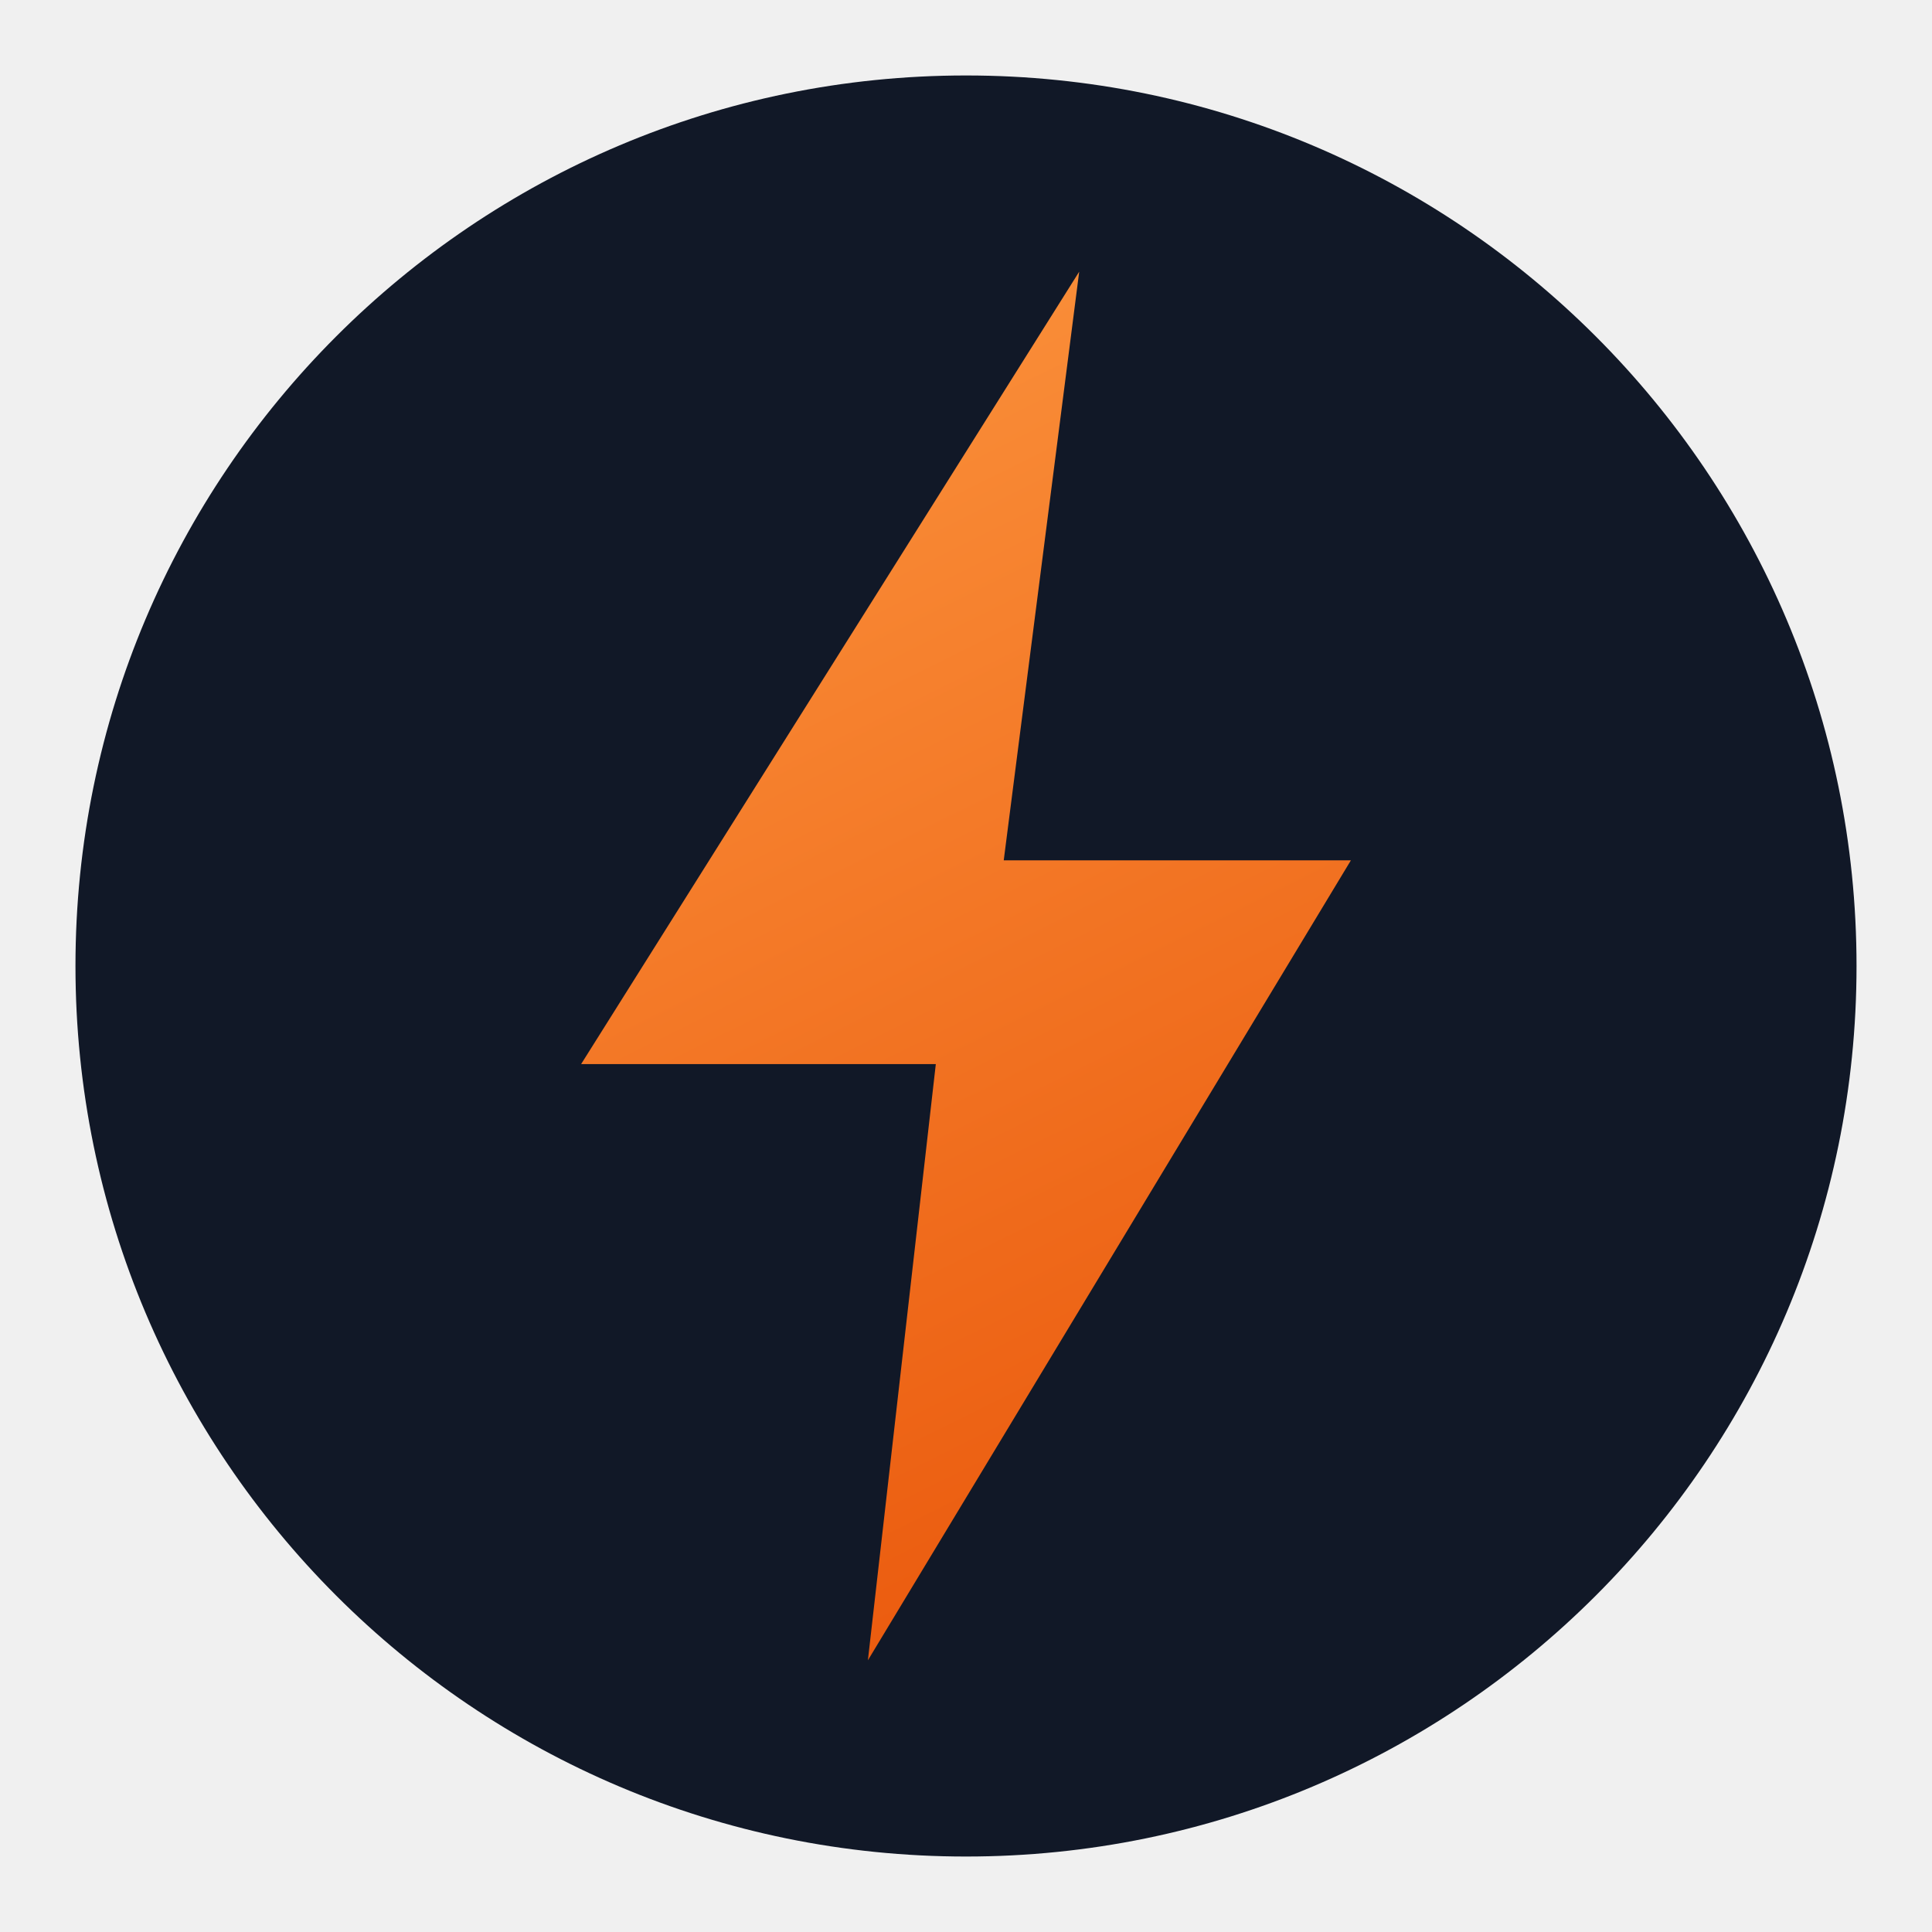
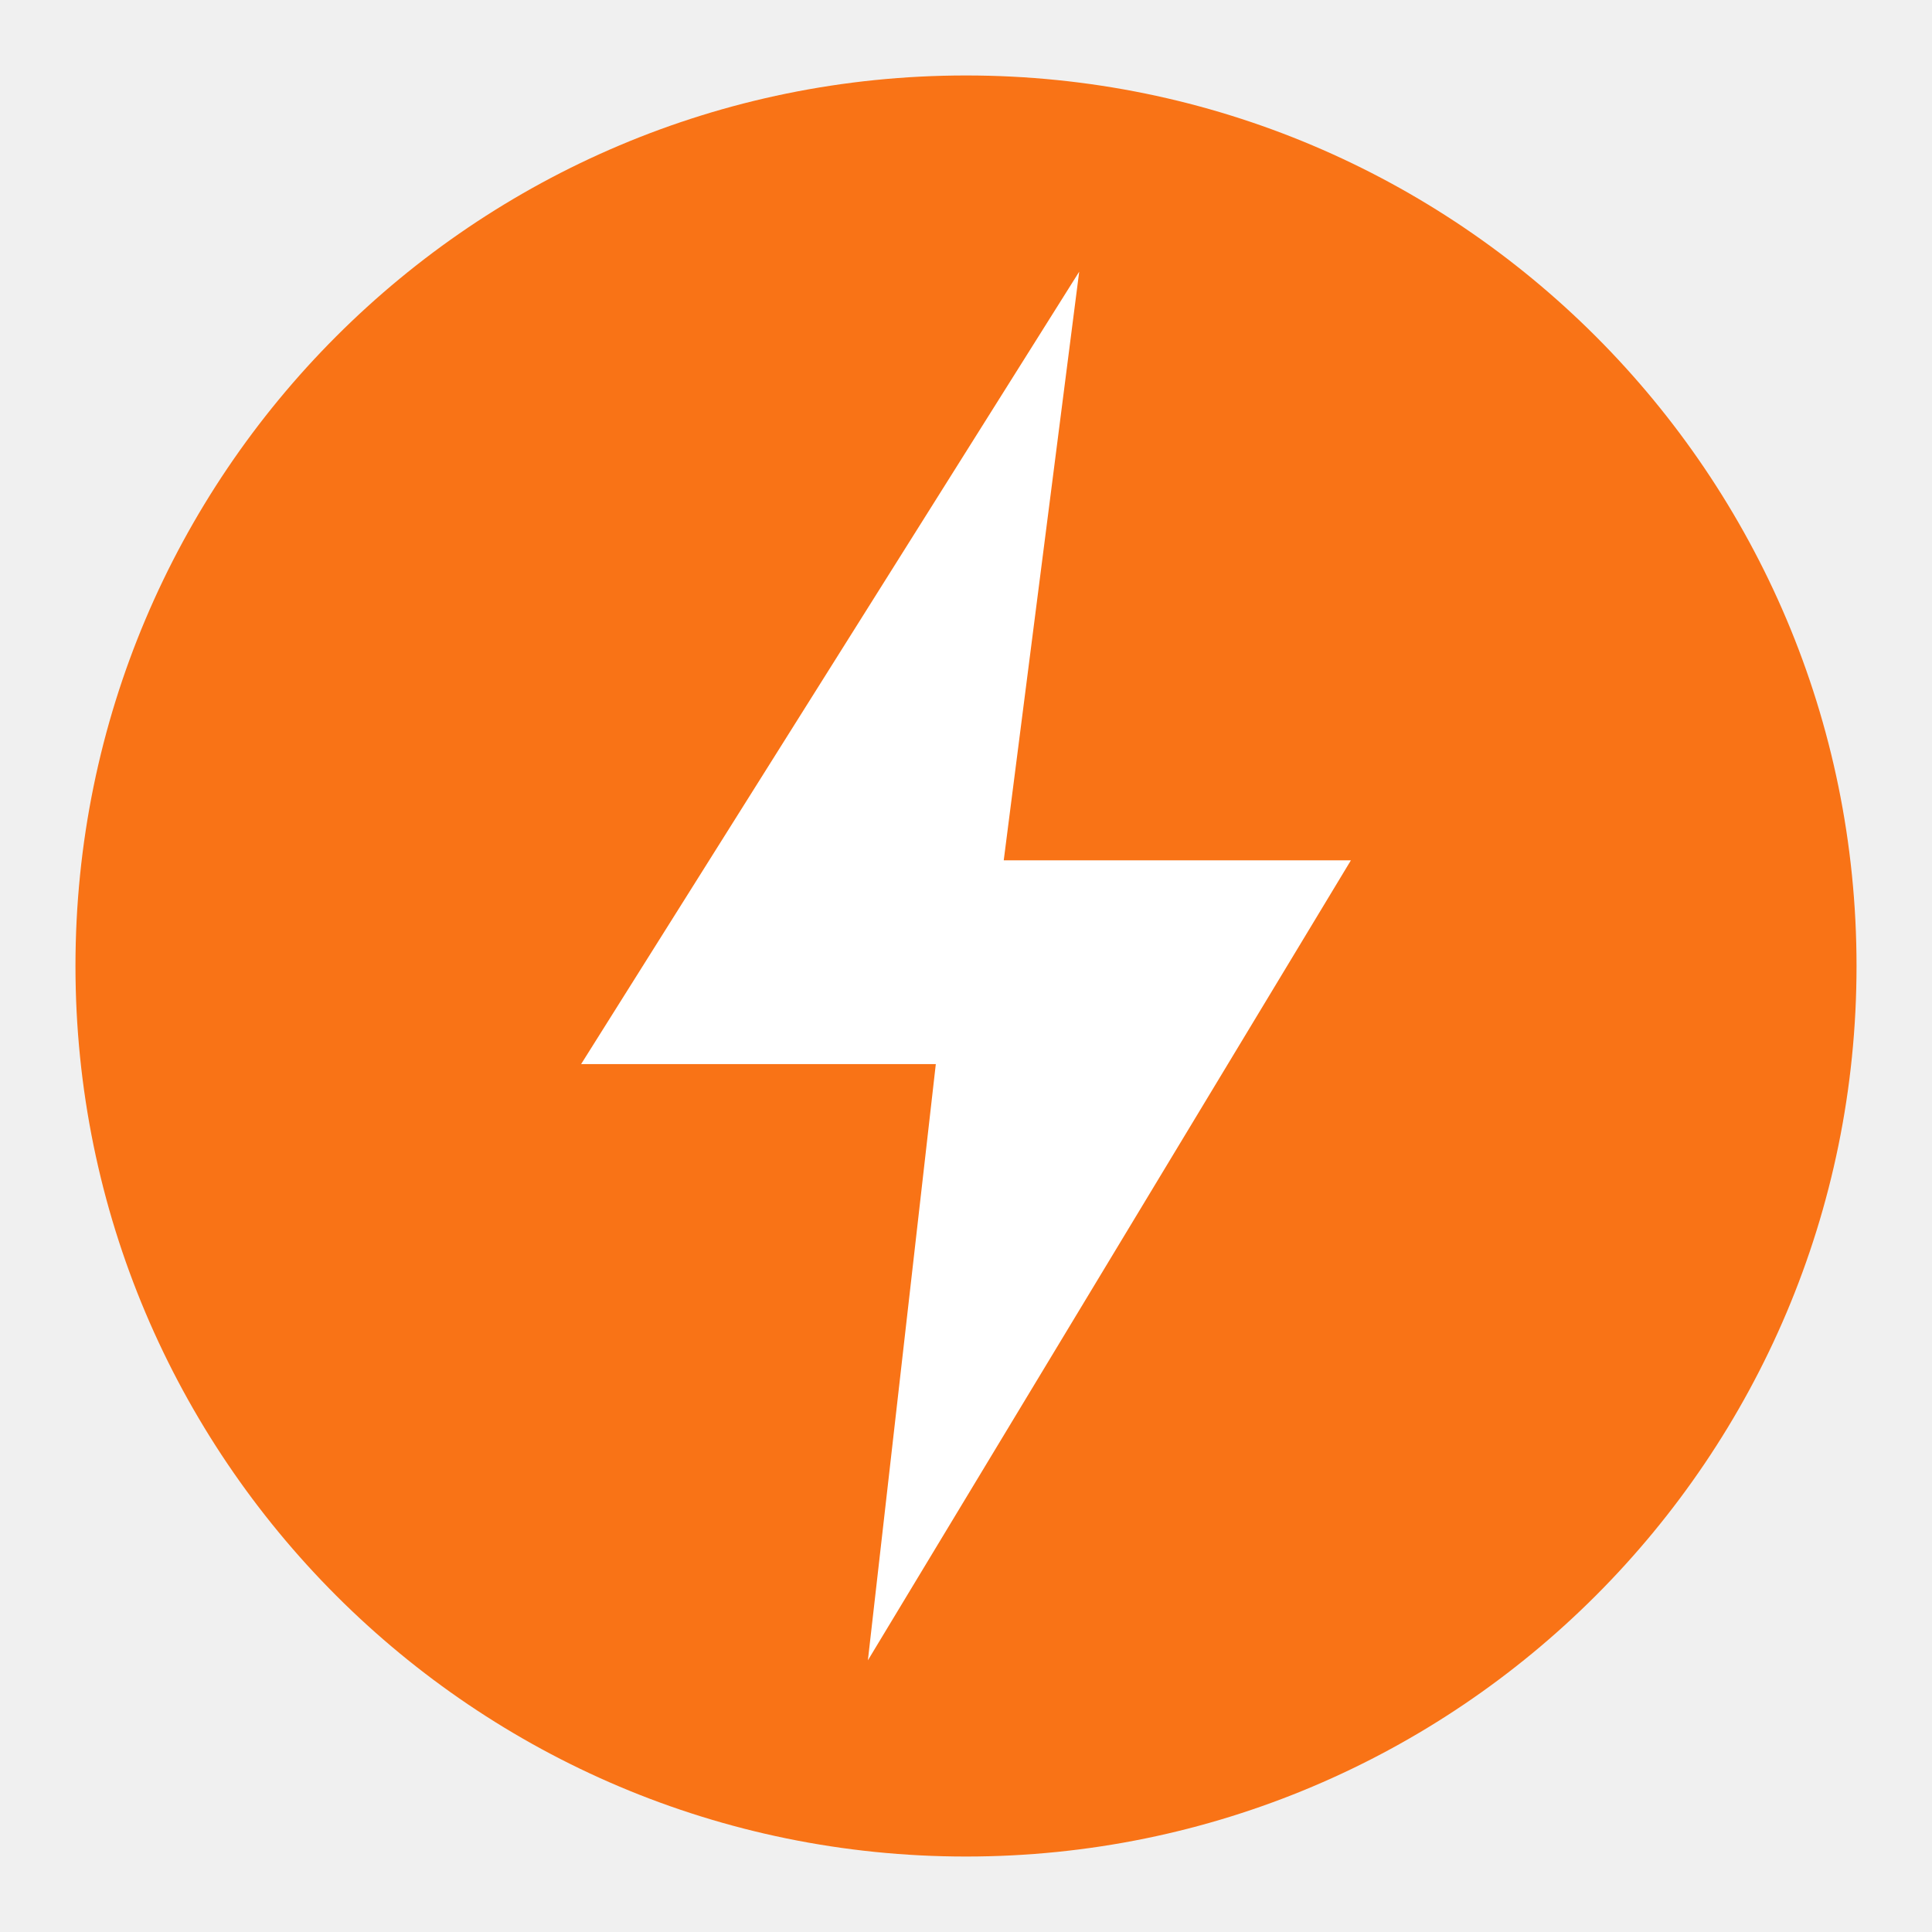
<svg xmlns="http://www.w3.org/2000/svg" viewBox="0 0 512 512" role="img" aria-labelledby="title desc">
-   <defs>
-     <linearGradient id="bolt" x1="170" y1="92" x2="332" y2="418" gradientUnits="userSpaceOnUse">
-       <stop offset="0" stop-color="#fb923c" />
-       <stop offset="1" stop-color="#ea580c" />
-     </linearGradient>
-   </defs>
-   <circle cx="256" cy="256" r="236" fill="#111827" />
-   <path d="M286 72L154 282h94l-18 158 128-212h-92z" fill="url(#bolt)" />
+   <circle cx="256" cy="256" r="236" fill="#f97316" />
+   <path d="M286 72L154 282h94l-18 158 128-212h-92z" fill="#ffffff" />
</svg>
